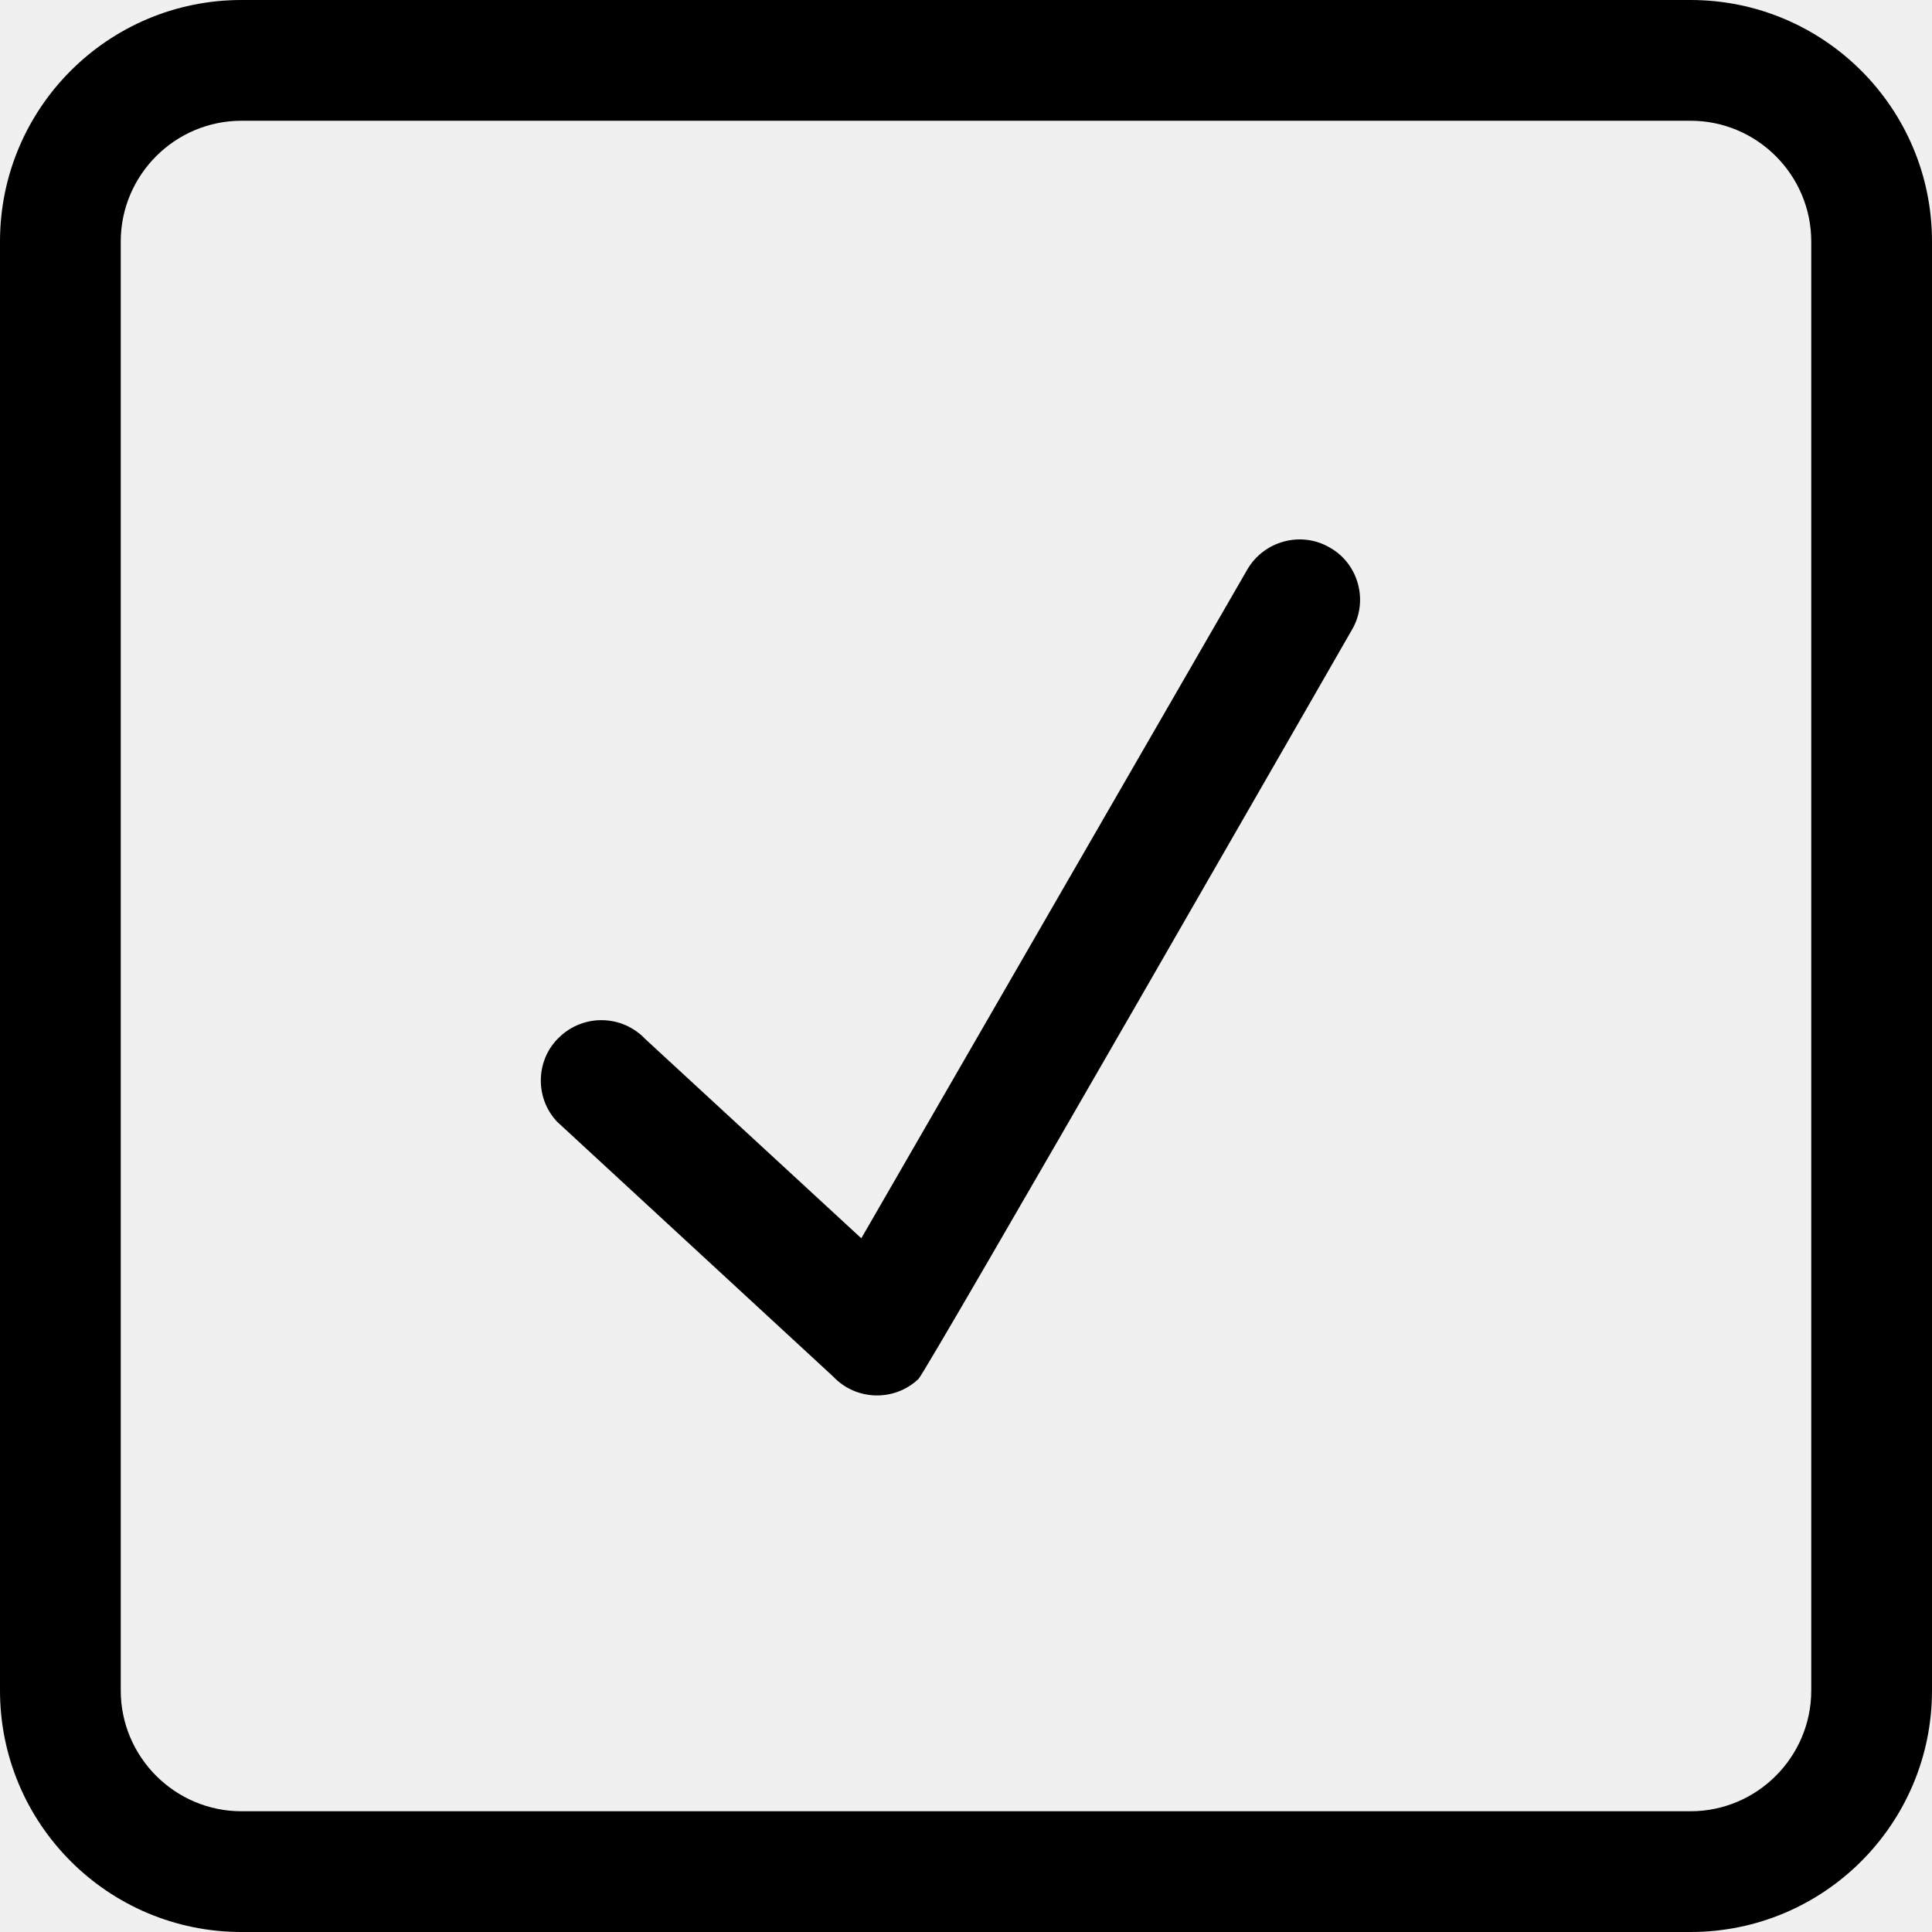
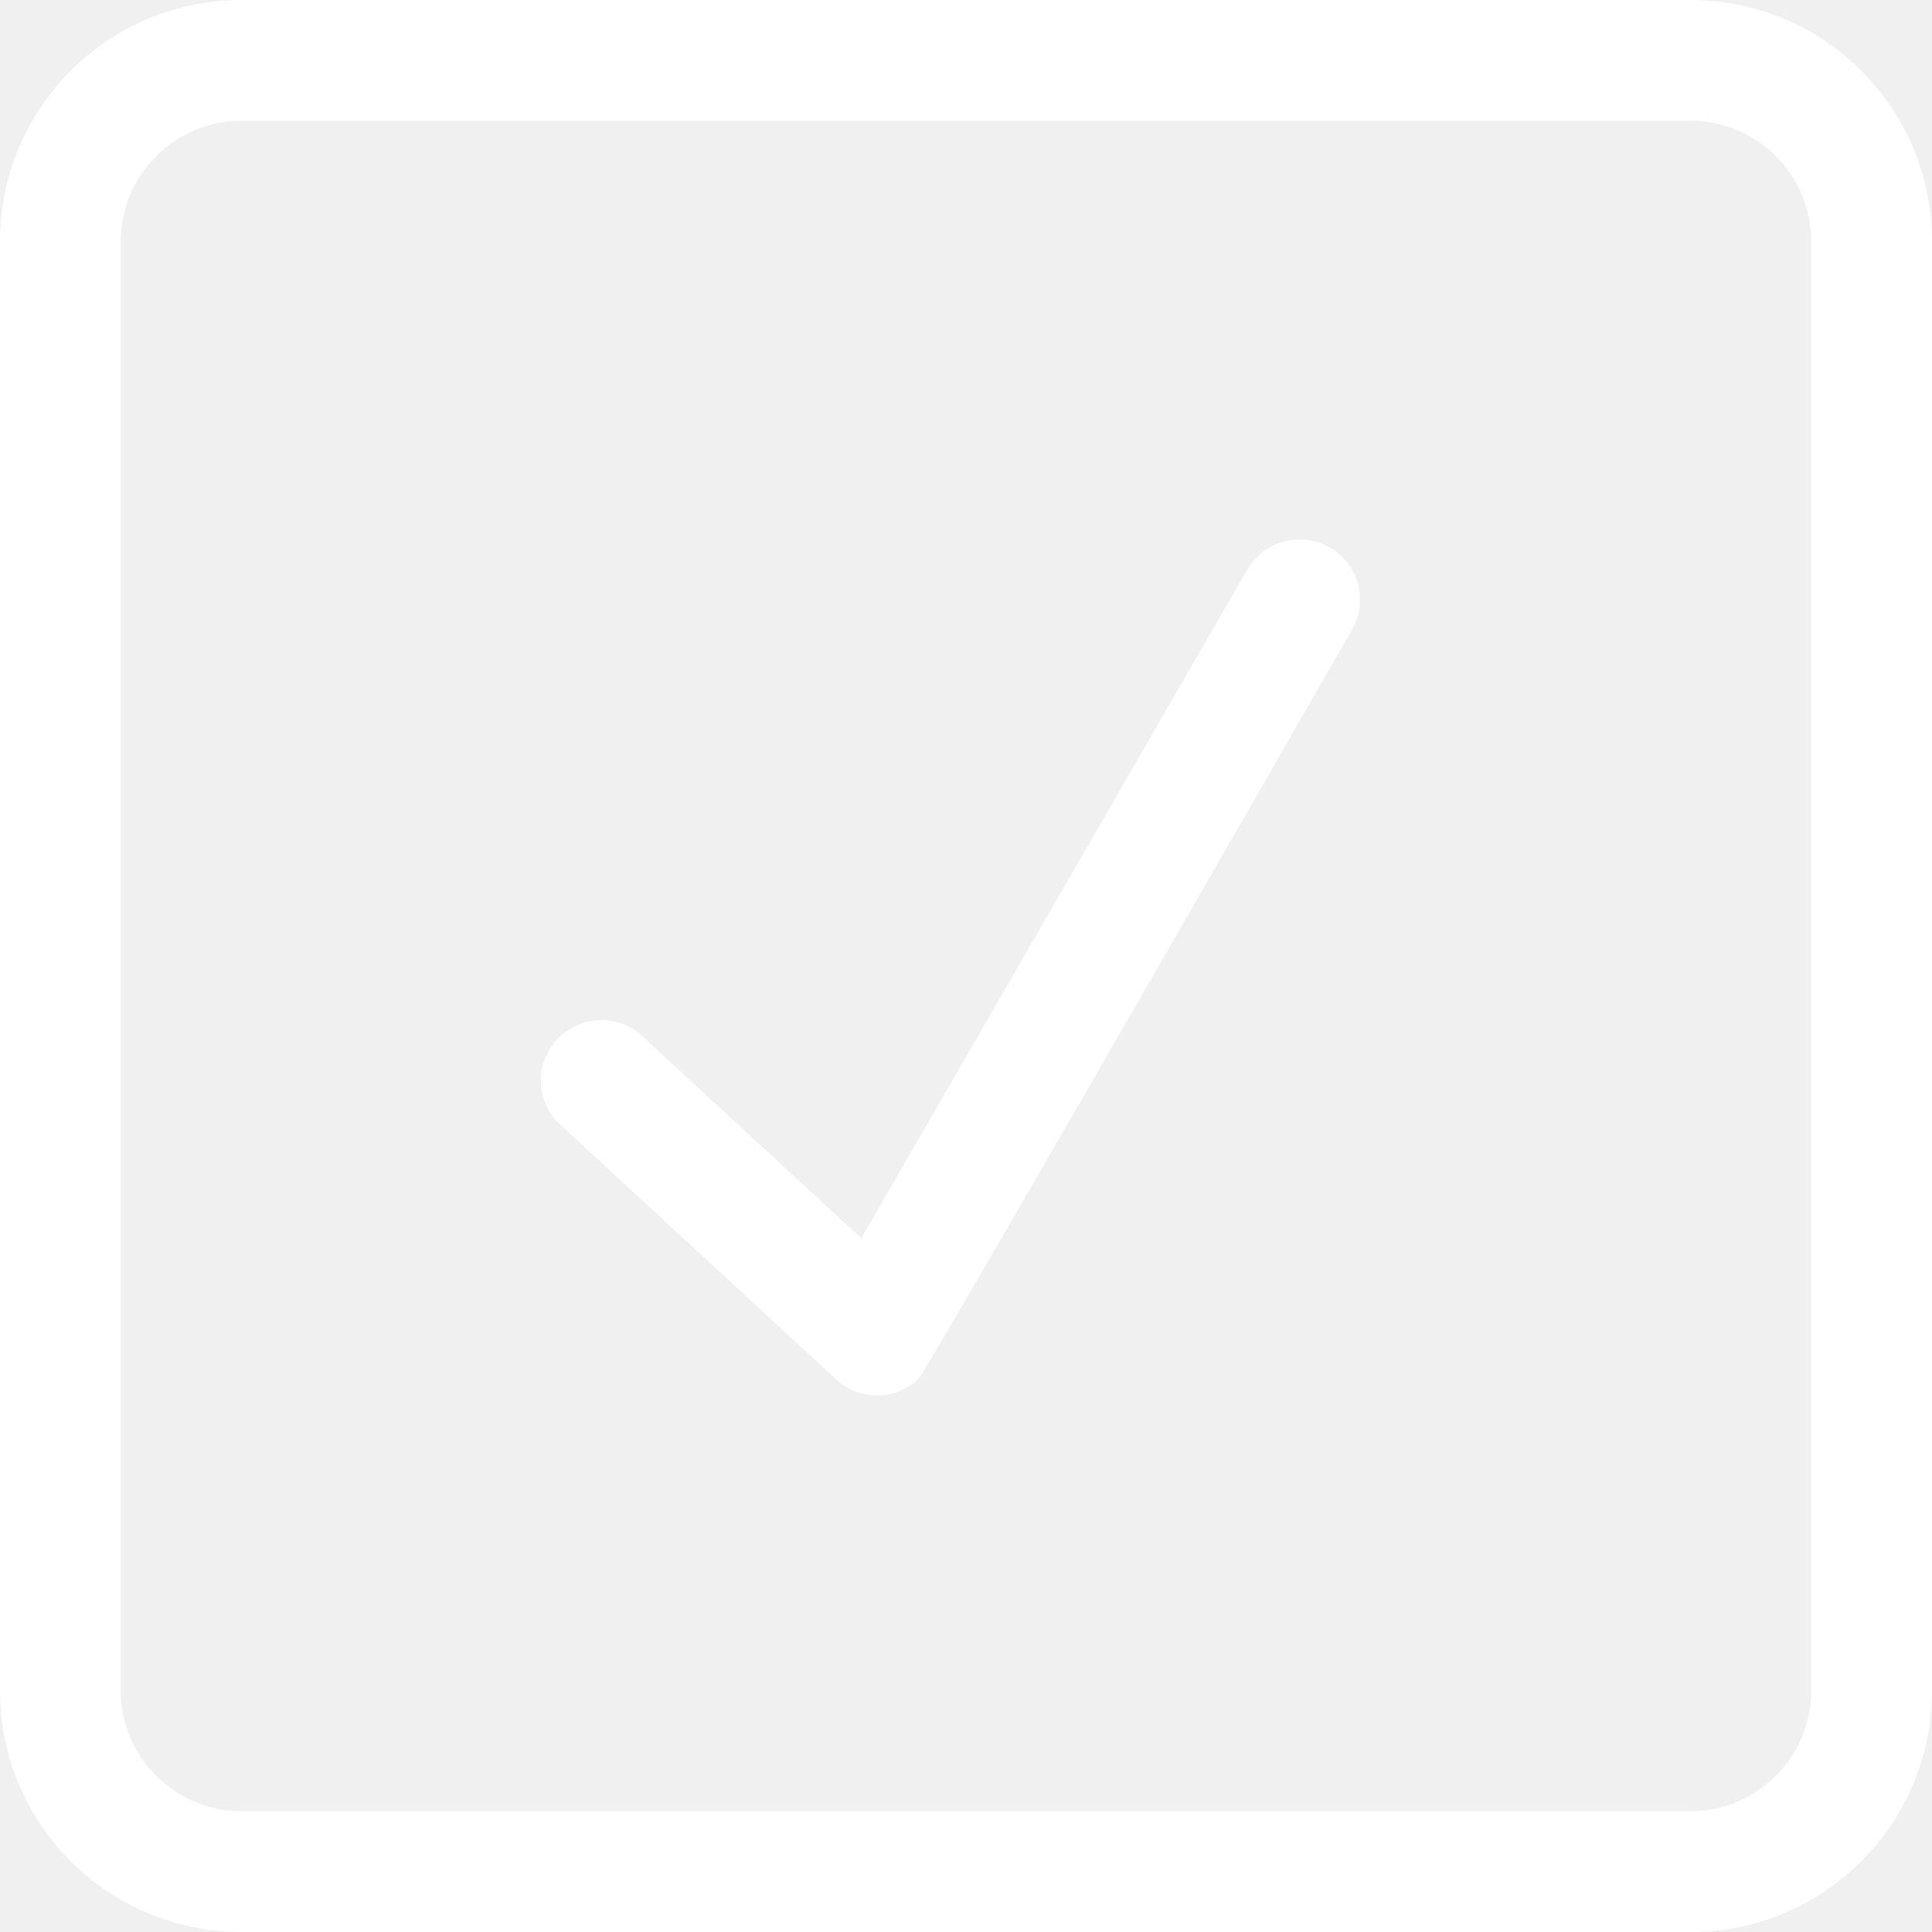
- <svg xmlns="http://www.w3.org/2000/svg" width="800px" height="800px" viewBox="0 0 32 32" version="1.1">
-   <defs>
- 
- </defs>
+ <svg xmlns="http://www.w3.org/2000/svg" width="800px" height="800px" viewBox="0 0 32 32" version="1.1" id="svg1">
+   <defs id="defs1" />
  <g id="Page-1" stroke="none" stroke-width="1" fill="none" fill-rule="evenodd">
    <g id="Icon-Set" transform="translate(-256, -1035)" fill="#000000">
-       <path d="M286,1063 C286,1064.1 285.104,1065 284,1065 L260,1065 C258.896,1065 258,1064.1 258,1063 L258,1039 C258,1037.9 258.896,1037 260,1037 L284,1037 C285.104,1037 286,1037.9 286,1039 L286,1063 L286,1063 Z M284,1035 L260,1035 C257.791,1035 256,1036.79 256,1039 L256,1063 C256,1065.21 257.791,1067 260,1067 L284,1067 C286.209,1067 288,1065.21 288,1063 L288,1039 C288,1036.79 286.209,1035 284,1035 L284,1035 Z M278.027,1044.07 C277.548,1043.79 276.937,1043.96 276.661,1044.43 L270.266,1055.51 L266.688,1052.21 C266.31,1051.81 265.677,1051.79 265.274,1052.17 C264.871,1052.54 264.85,1053.18 265.228,1053.58 L269.8,1057.8 C270.177,1058.2 270.81,1058.22 271.213,1057.84 C271.335,1057.73 278.393,1045.43 278.393,1045.43 C278.669,1044.96 278.505,1044.34 278.027,1044.07 L278.027,1044.07 Z" id="checkmark-square">
- 
- </path>
+       <path d="M286,1063 C286,1064.1 285.104,1065 284,1065 L260,1065 C258.896,1065 258,1064.1 258,1063 L258,1039 C258,1037.9 258.896,1037 260,1037 L284,1037 C285.104,1037 286,1037.9 286,1039 L286,1063 L286,1063 Z M284,1035 L260,1035 C257.791,1035 256,1036.79 256,1039 L256,1063 C256,1065.21 257.791,1067 260,1067 L284,1067 C286.209,1067 288,1065.21 288,1063 L288,1039 C288,1036.79 286.209,1035 284,1035 L284,1035 Z M278.027,1044.07 C277.548,1043.79 276.937,1043.96 276.661,1044.43 L270.266,1055.51 L266.688,1052.21 C266.31,1051.81 265.677,1051.79 265.274,1052.17 C264.871,1052.54 264.85,1053.18 265.228,1053.58 L269.8,1057.8 C270.177,1058.2 270.81,1058.22 271.213,1057.84 C271.335,1057.73 278.393,1045.43 278.393,1045.43 C278.669,1044.96 278.505,1044.34 278.027,1044.07 L278.027,1044.07 Z" id="checkmark-square" style="fill:#ffffff" />
    </g>
  </g>
</svg>
